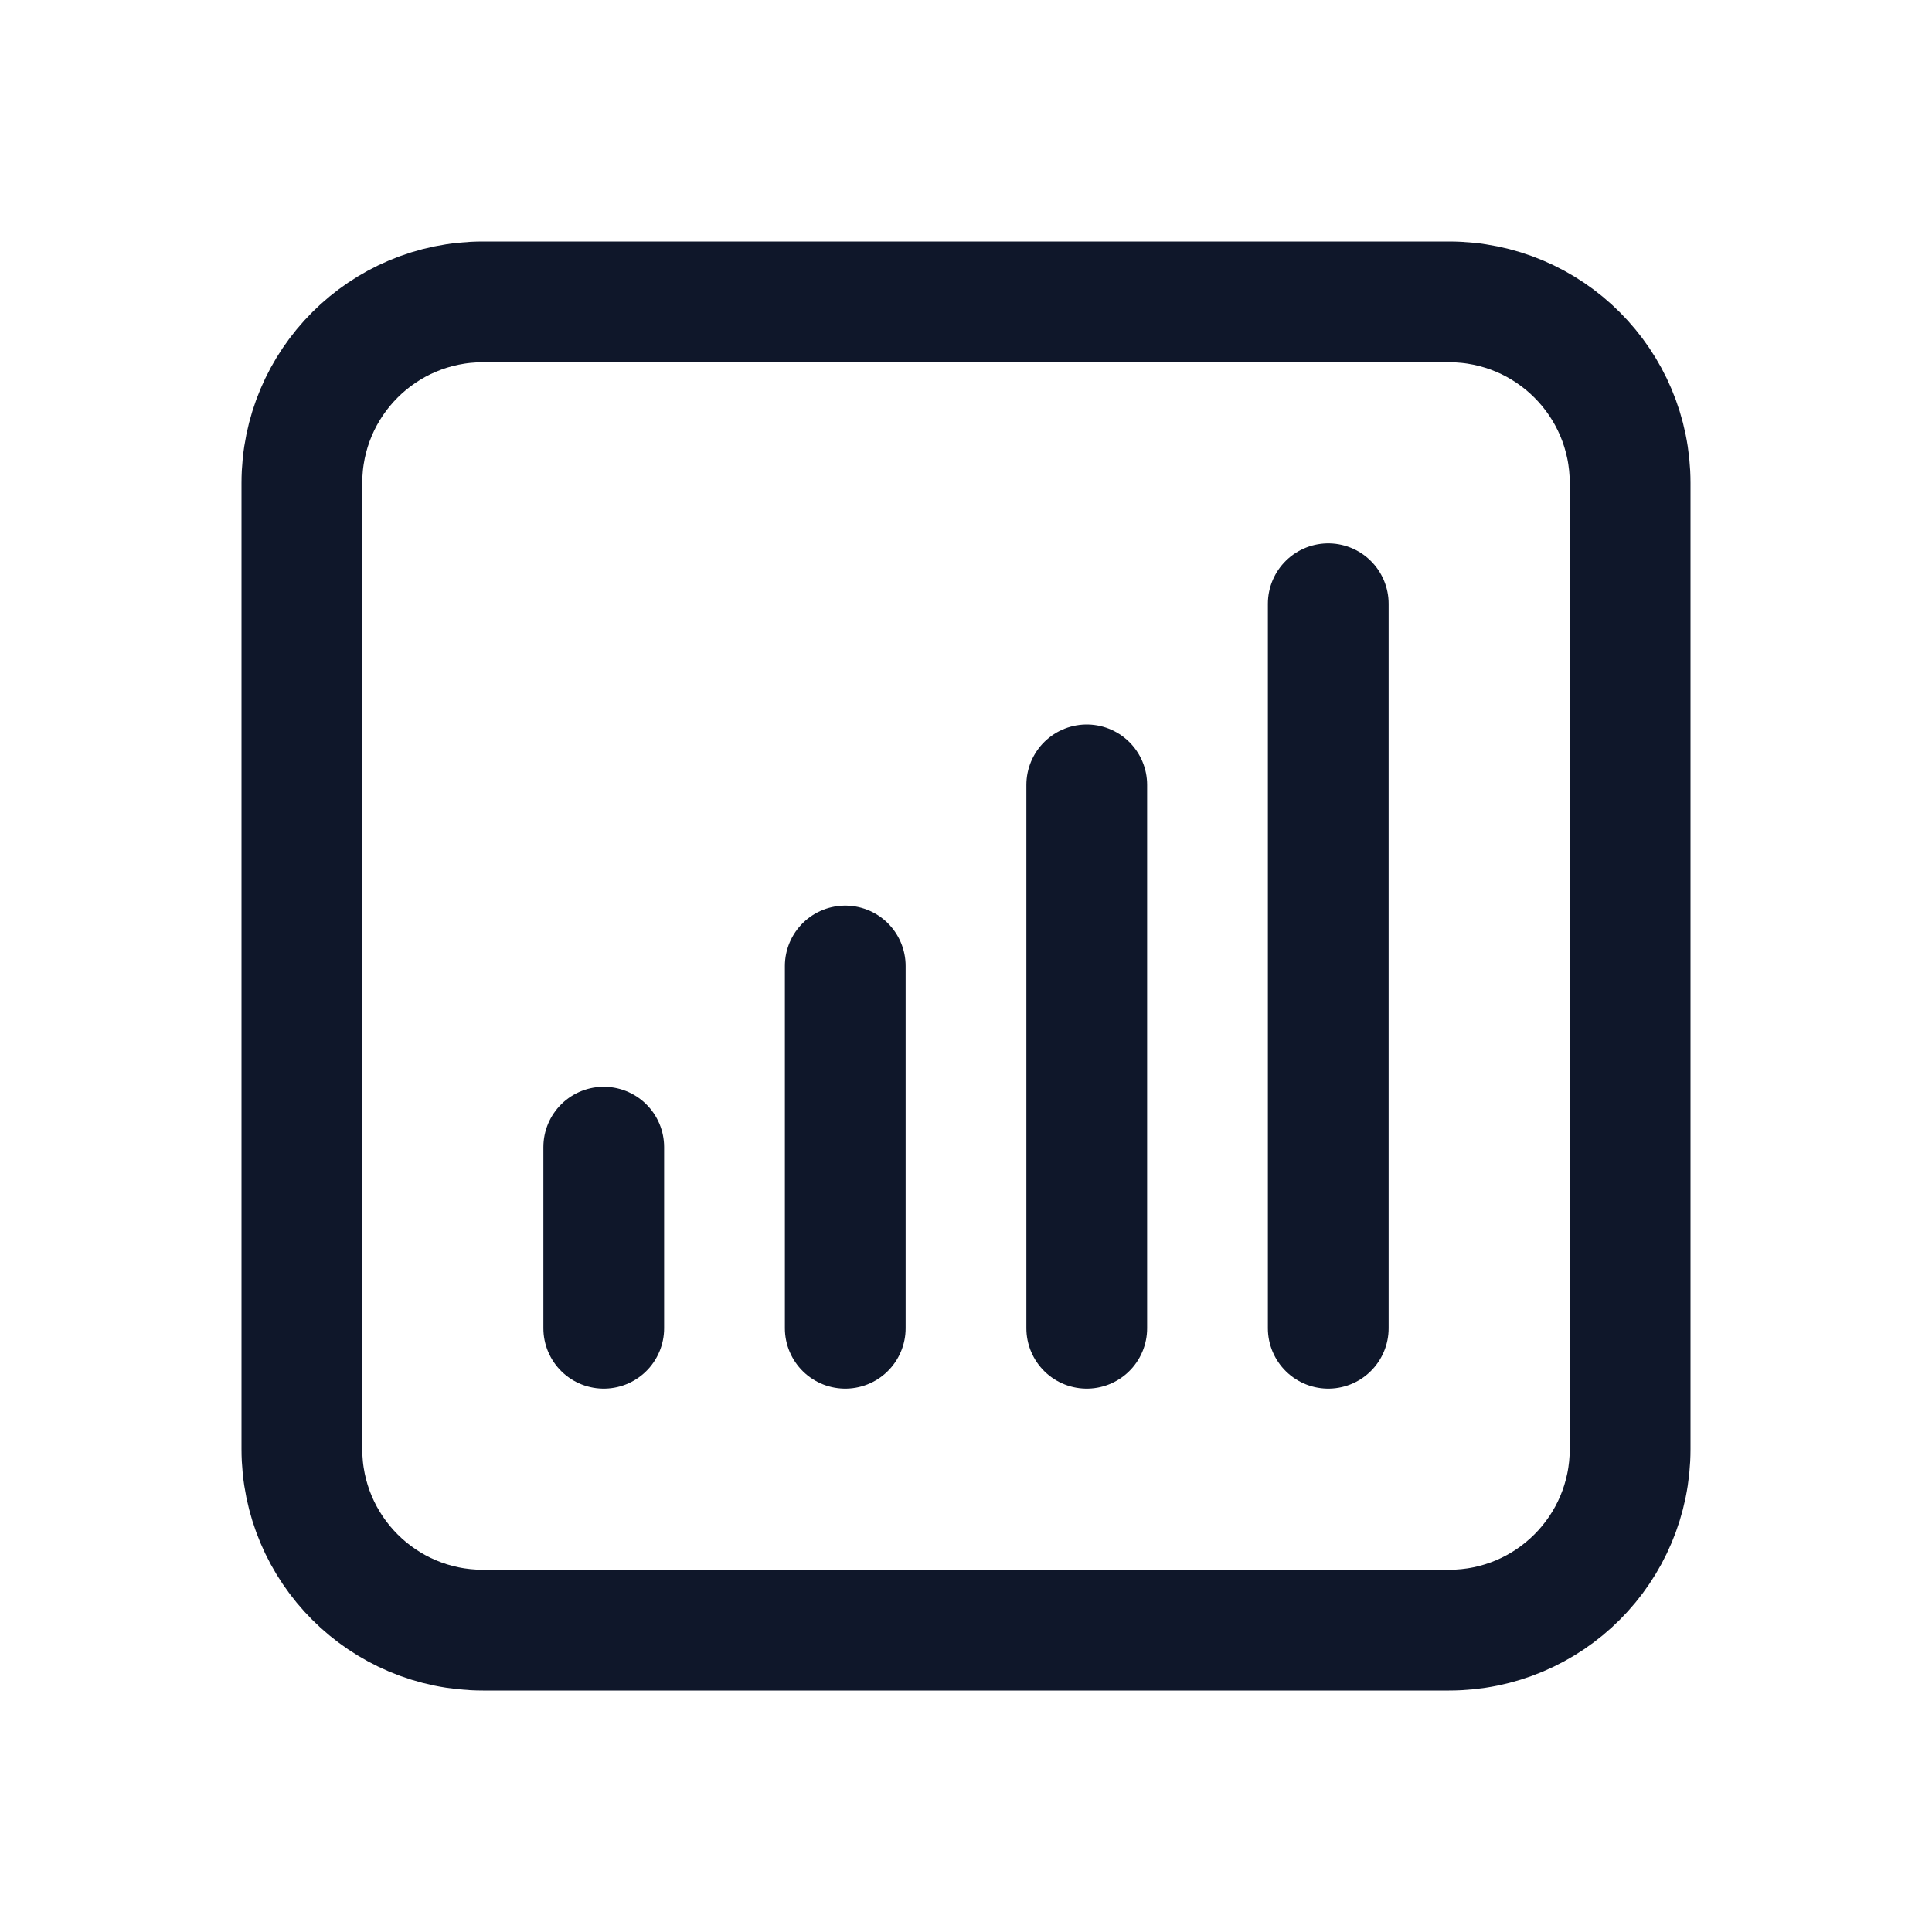
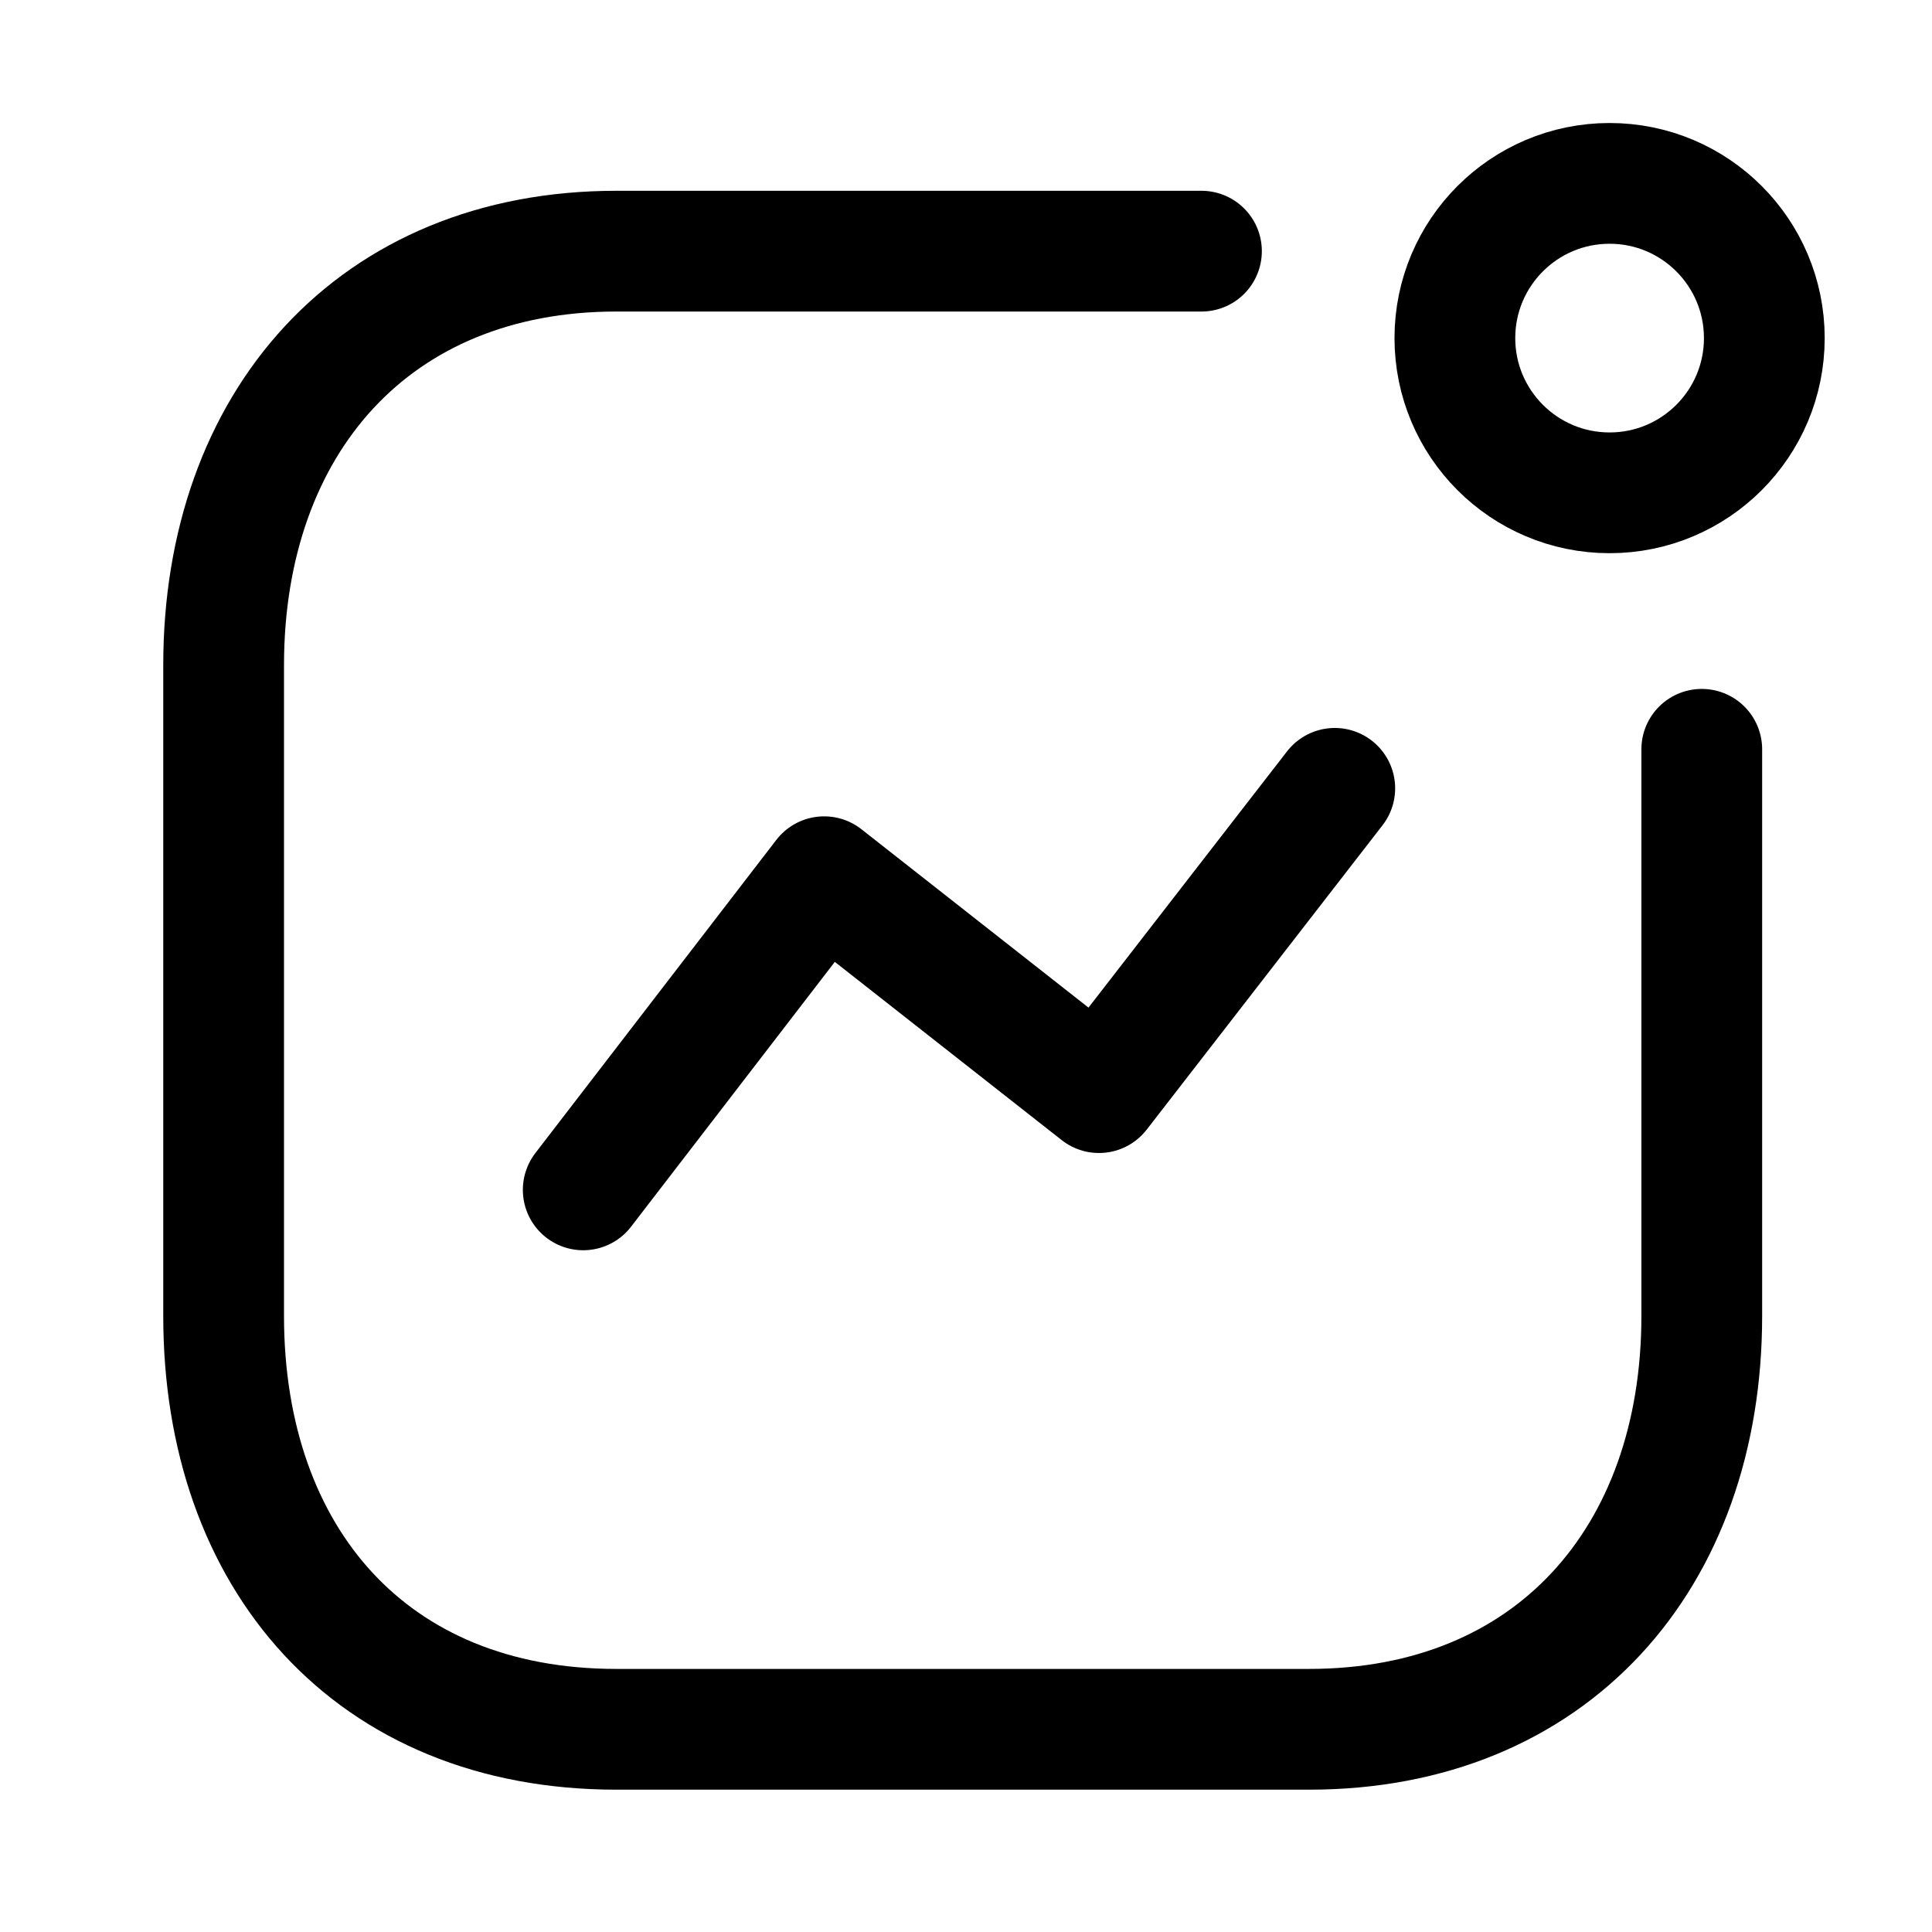
<svg xmlns="http://www.w3.org/2000/svg" width="24" height="24" viewBox="0 0 24 24" fill="none">
-   <path d="M7.5 14.25V16.5M10.5 12V16.5M13.5 9.75V16.5M16.5 7.5V16.5M6 20.25H18C19.243 20.25 20.25 19.243 20.25 18V6C20.25 4.757 19.243 3.75 18 3.75H6C4.757 3.75 3.75 4.757 3.75 6V18C3.75 19.243 4.757 20.25 6 20.25Z" stroke="#0F172A" stroke-width="1.5" stroke-linecap="round" stroke-linejoin="round" />
+   <path d="M7.245 14.781L10.238 10.891L13.652 13.573L16.581 9.793" stroke="black" stroke-width="1.5" stroke-linecap="round" stroke-linejoin="round" />
+   <circle cx="19.995" cy="4.2" r="1.922" stroke="black" stroke-width="1.5" stroke-linecap="round" stroke-linejoin="round" />
+   <path d="M14.925 3.12H7.657C4.645 3.12 2.778 5.253 2.778 8.264V16.347C2.778 19.358 4.609 21.482 7.657 21.482H16.261C19.272 21.482 21.14 19.358 21.14 16.347V9.308" stroke="black" stroke-width="1.5" stroke-linecap="round" stroke-linejoin="round" />
</svg>
